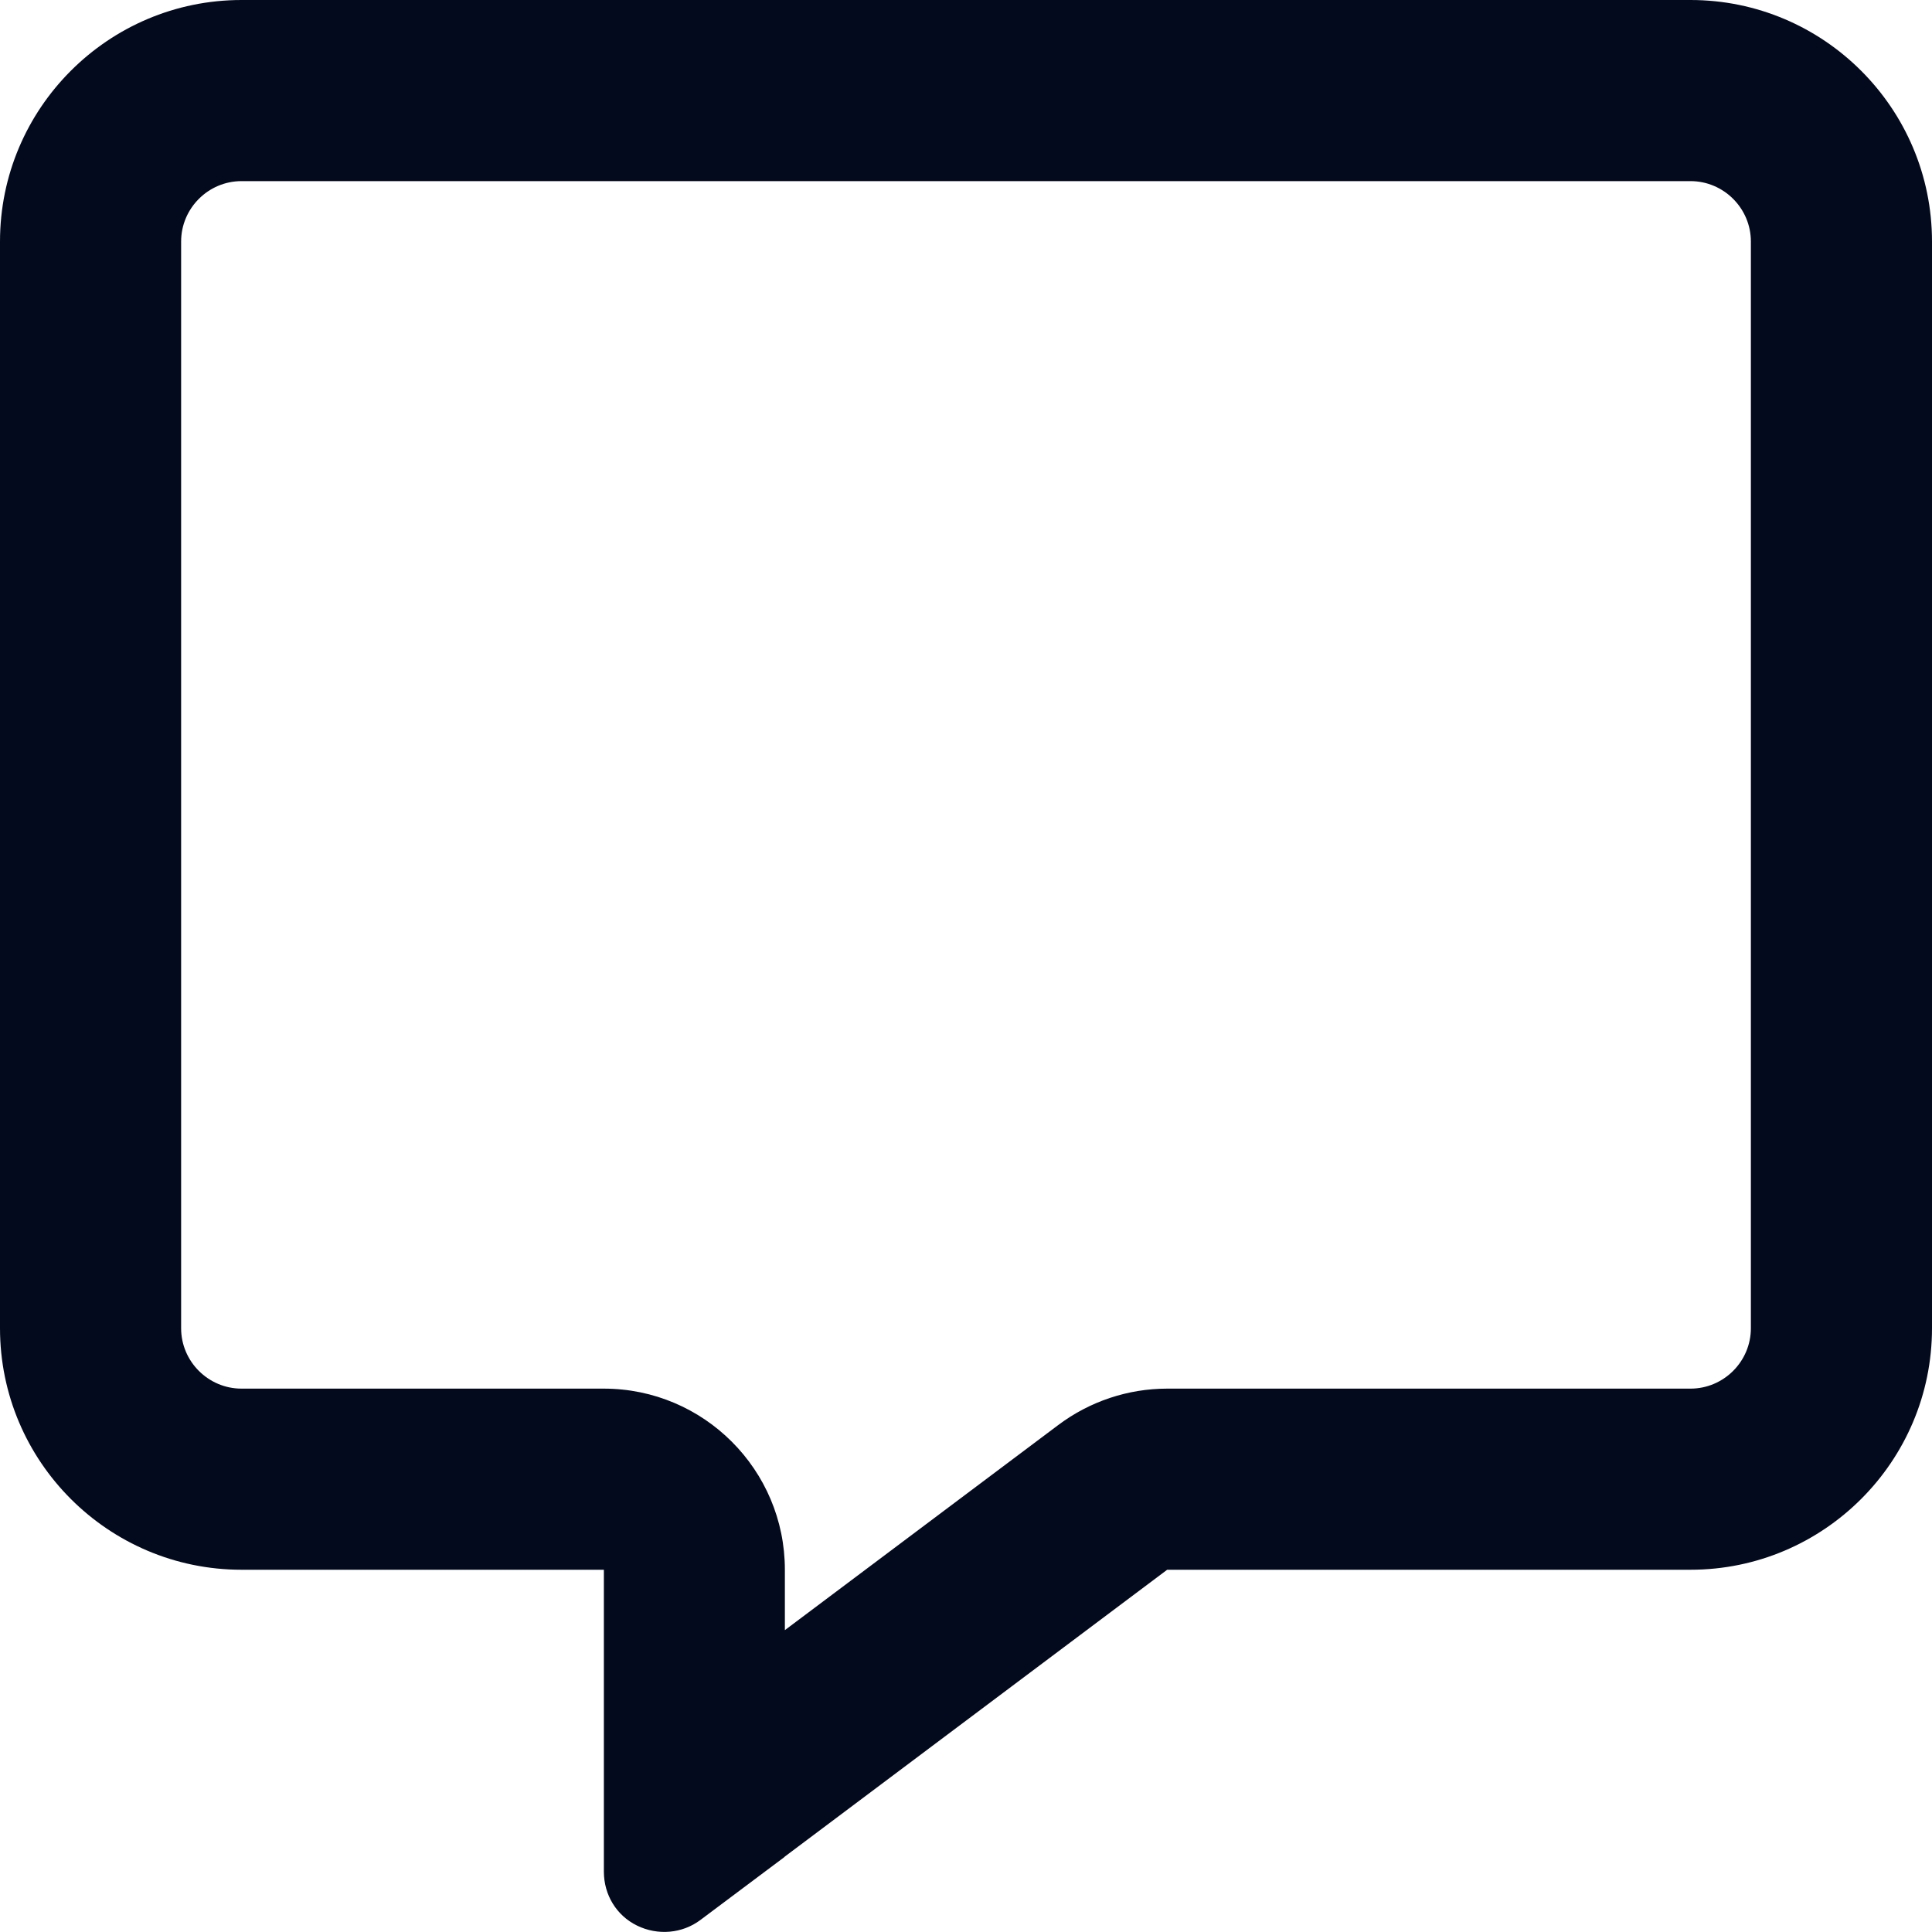
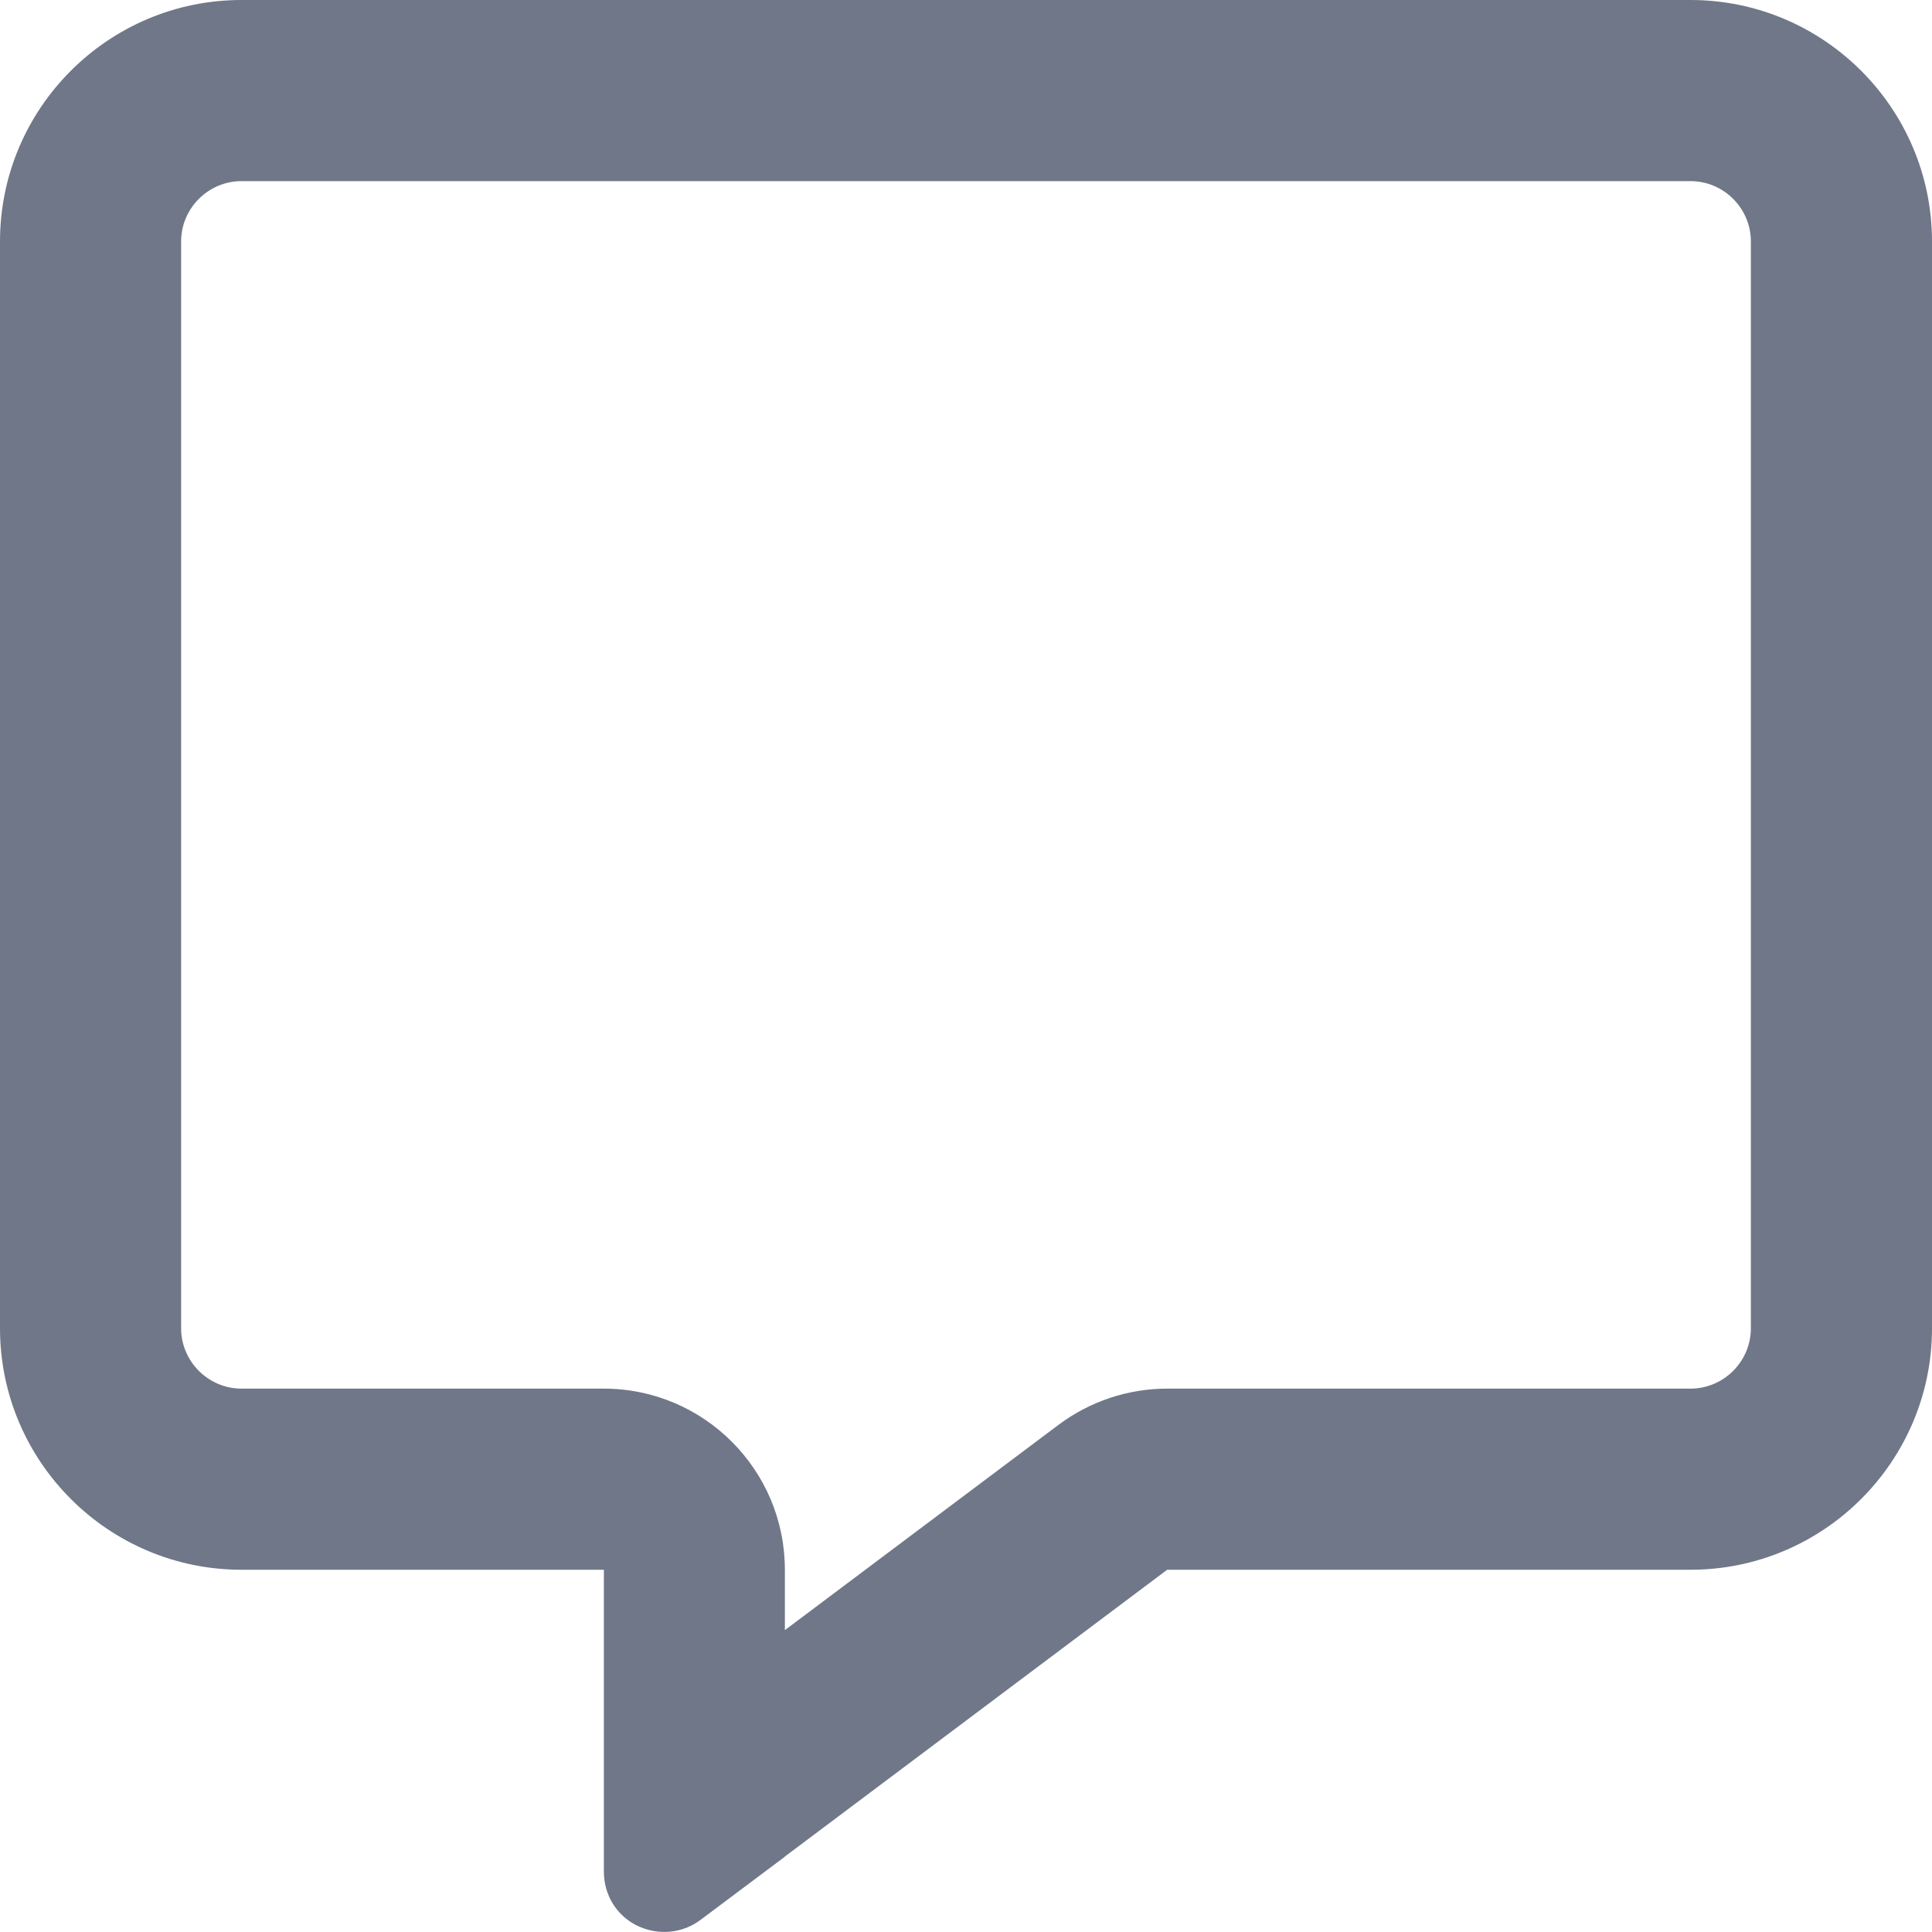
<svg xmlns="http://www.w3.org/2000/svg" viewBox="0 0 16 16" id="Message--Streamline-Font-Awesome" height="16" width="16">
-   <path d="M5 11.5c0.828 0 1.5 0.672 1.5 1.5v0.5l2.266 -1.7c0.259 -0.194 0.575 -0.3 0.9 -0.3H14c0.275 0 0.5 -0.225 0.5 -0.5V2c0 -0.275 -0.225 -0.5 -0.5 -0.5H2c-0.275 0 -0.5 0.225 -0.5 0.5v9c0 0.275 0.225 0.5 0.5 0.5h3zm1.5 3.875 -0.006 0.006 -0.159 0.119 -0.534 0.4c-0.15 0.113 -0.353 0.131 -0.525 0.047s-0.275 -0.256 -0.275 -0.447v-2.5H2c-1.103 0 -2 -0.897 -2 -2V2C0 0.897 0.897 0 2 0h12c1.103 0 2 0.897 2 2v9c0 1.103 -0.897 2 -2 2H9.666L6.5 15.375z" fill="#040a1d" stroke-width="0.031" />
+   <path d="M5 11.5c0.828 0 1.5 0.672 1.5 1.5v0.5l2.266 -1.7c0.259 -0.194 0.575 -0.3 0.9 -0.3H14c0.275 0 0.5 -0.225 0.5 -0.5V2c0 -0.275 -0.225 -0.5 -0.5 -0.5H2c-0.275 0 -0.5 0.225 -0.5 0.5v9c0 0.275 0.225 0.5 0.5 0.5h3zm1.5 3.875 -0.006 0.006 -0.159 0.119 -0.534 0.4c-0.15 0.113 -0.353 0.131 -0.525 0.047s-0.275 -0.256 -0.275 -0.447v-2.5H2c-1.103 0 -2 -0.897 -2 -2V2C0 0.897 0.897 0 2 0h12c1.103 0 2 0.897 2 2v9c0 1.103 -0.897 2 -2 2H9.666L6.5 15.375z" fill="#6f7788" stroke-width="0.031" />
</svg>
